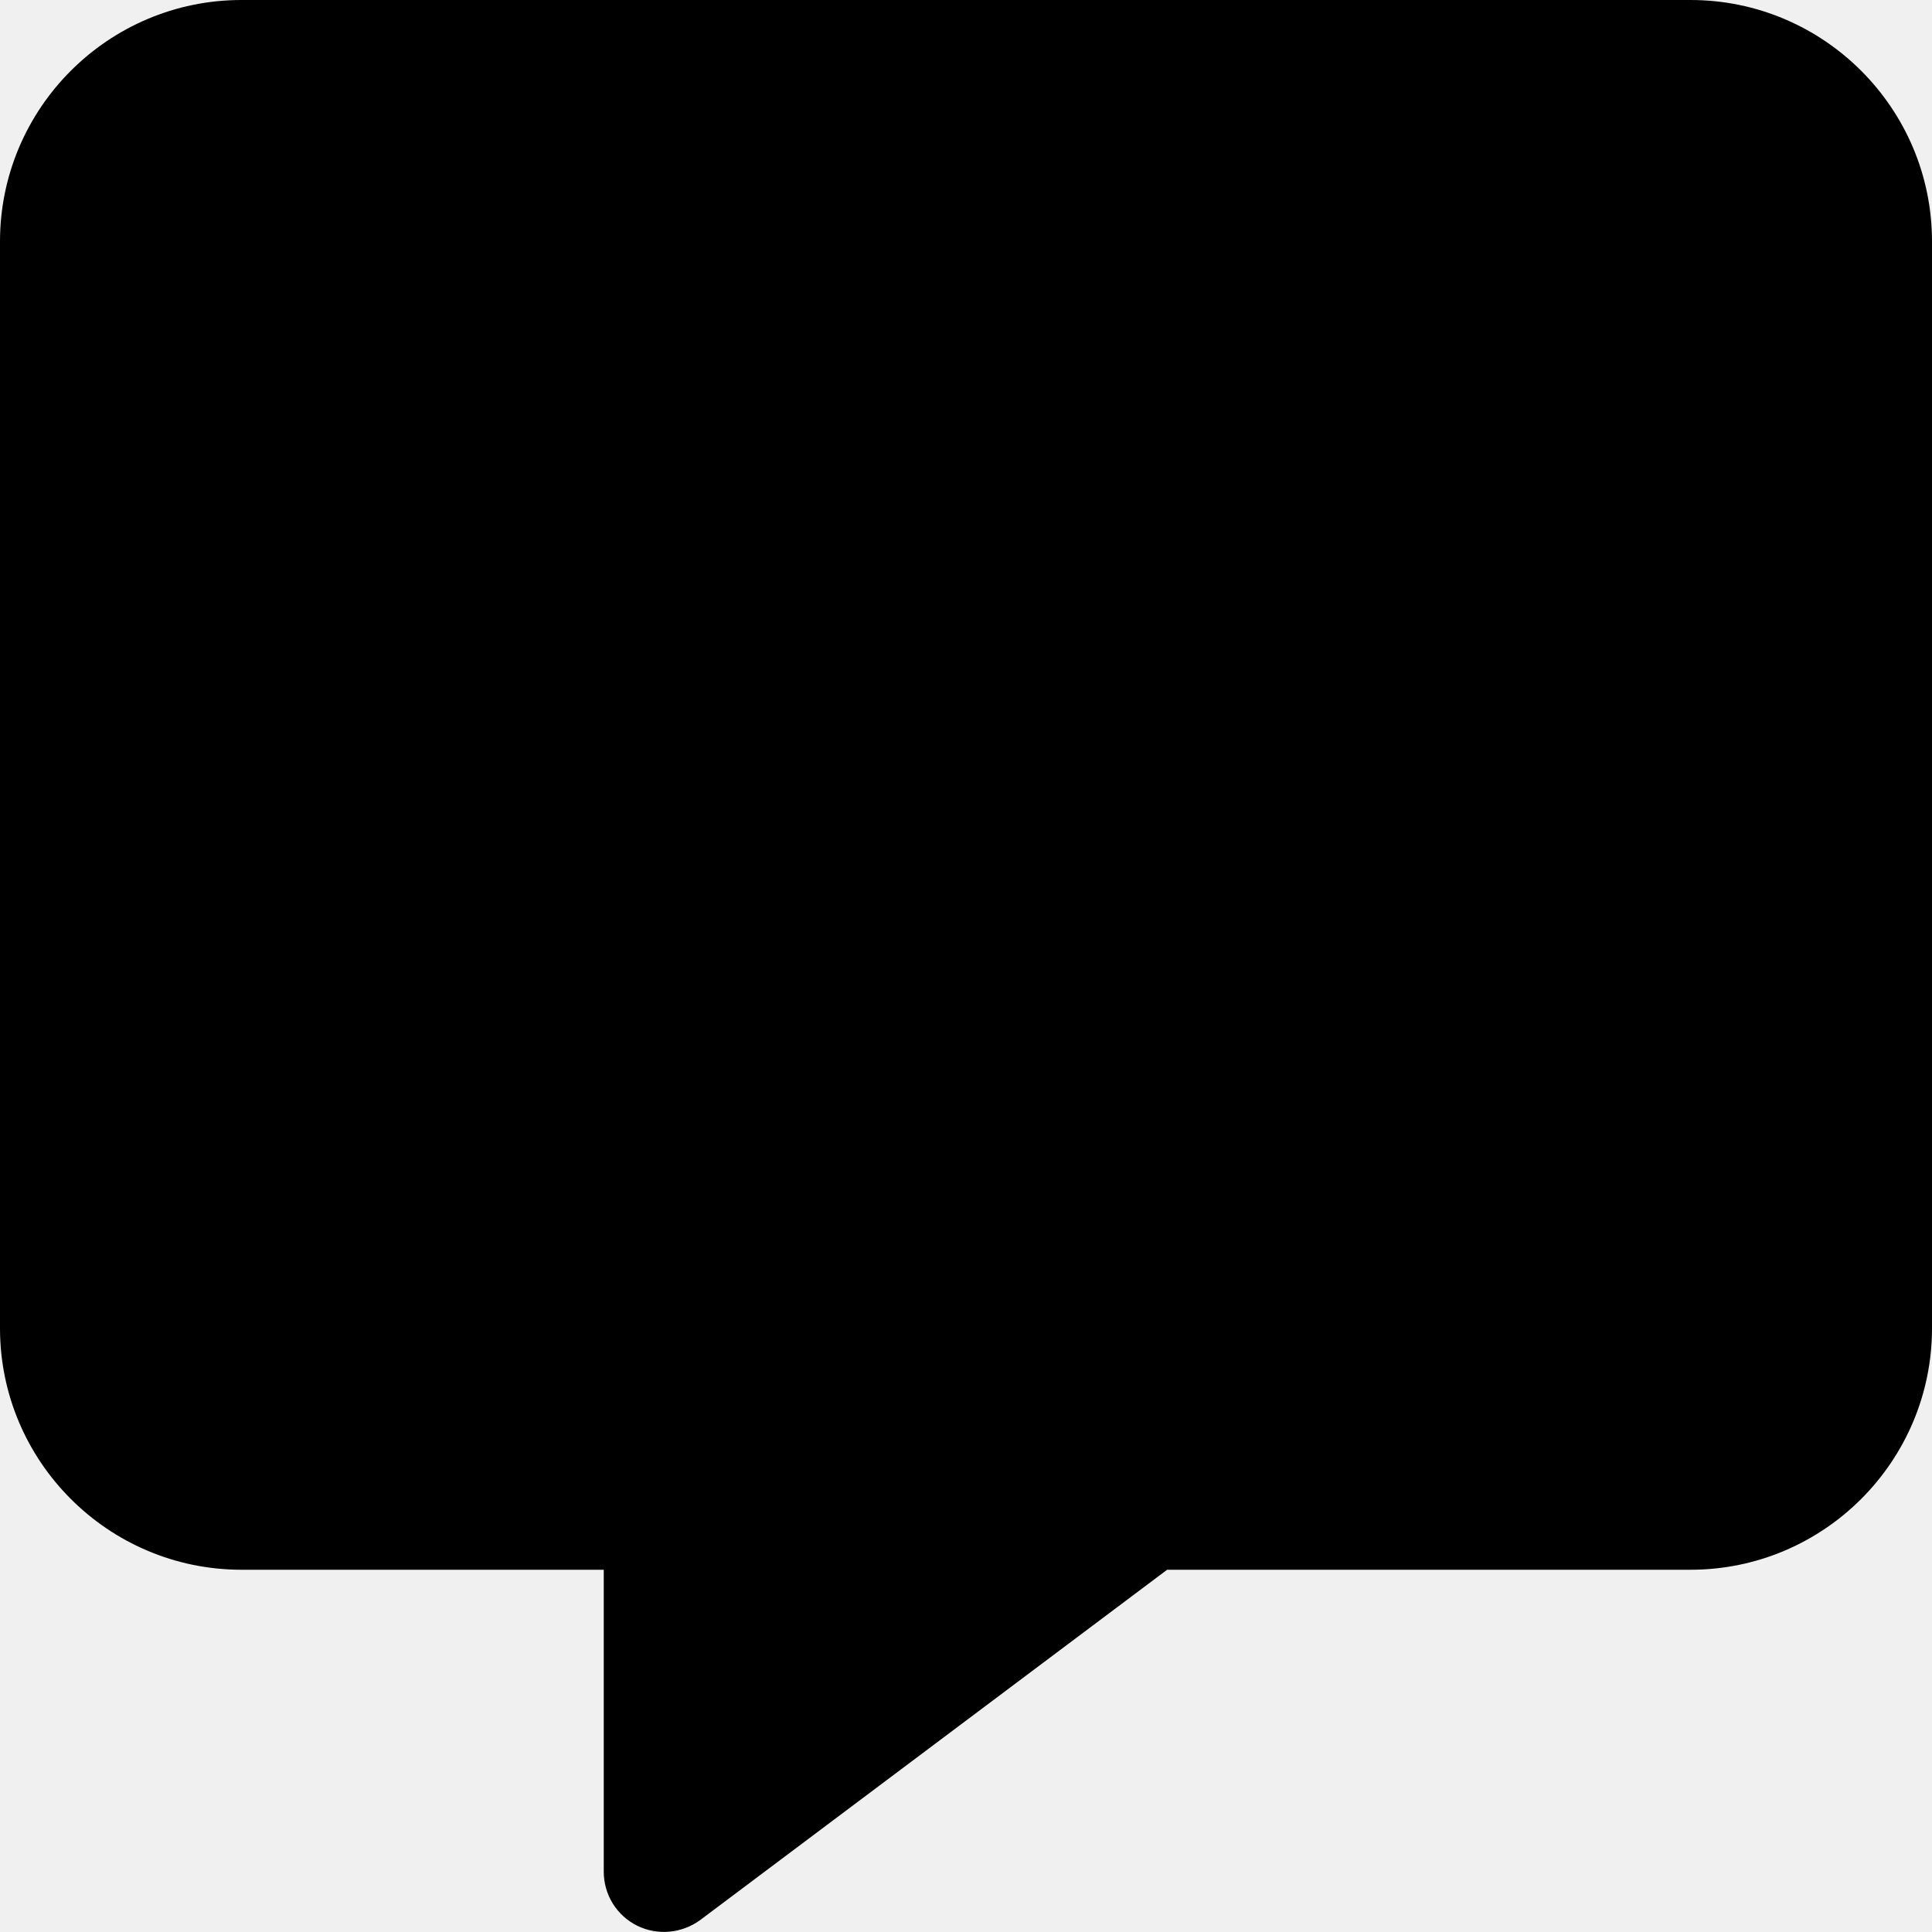
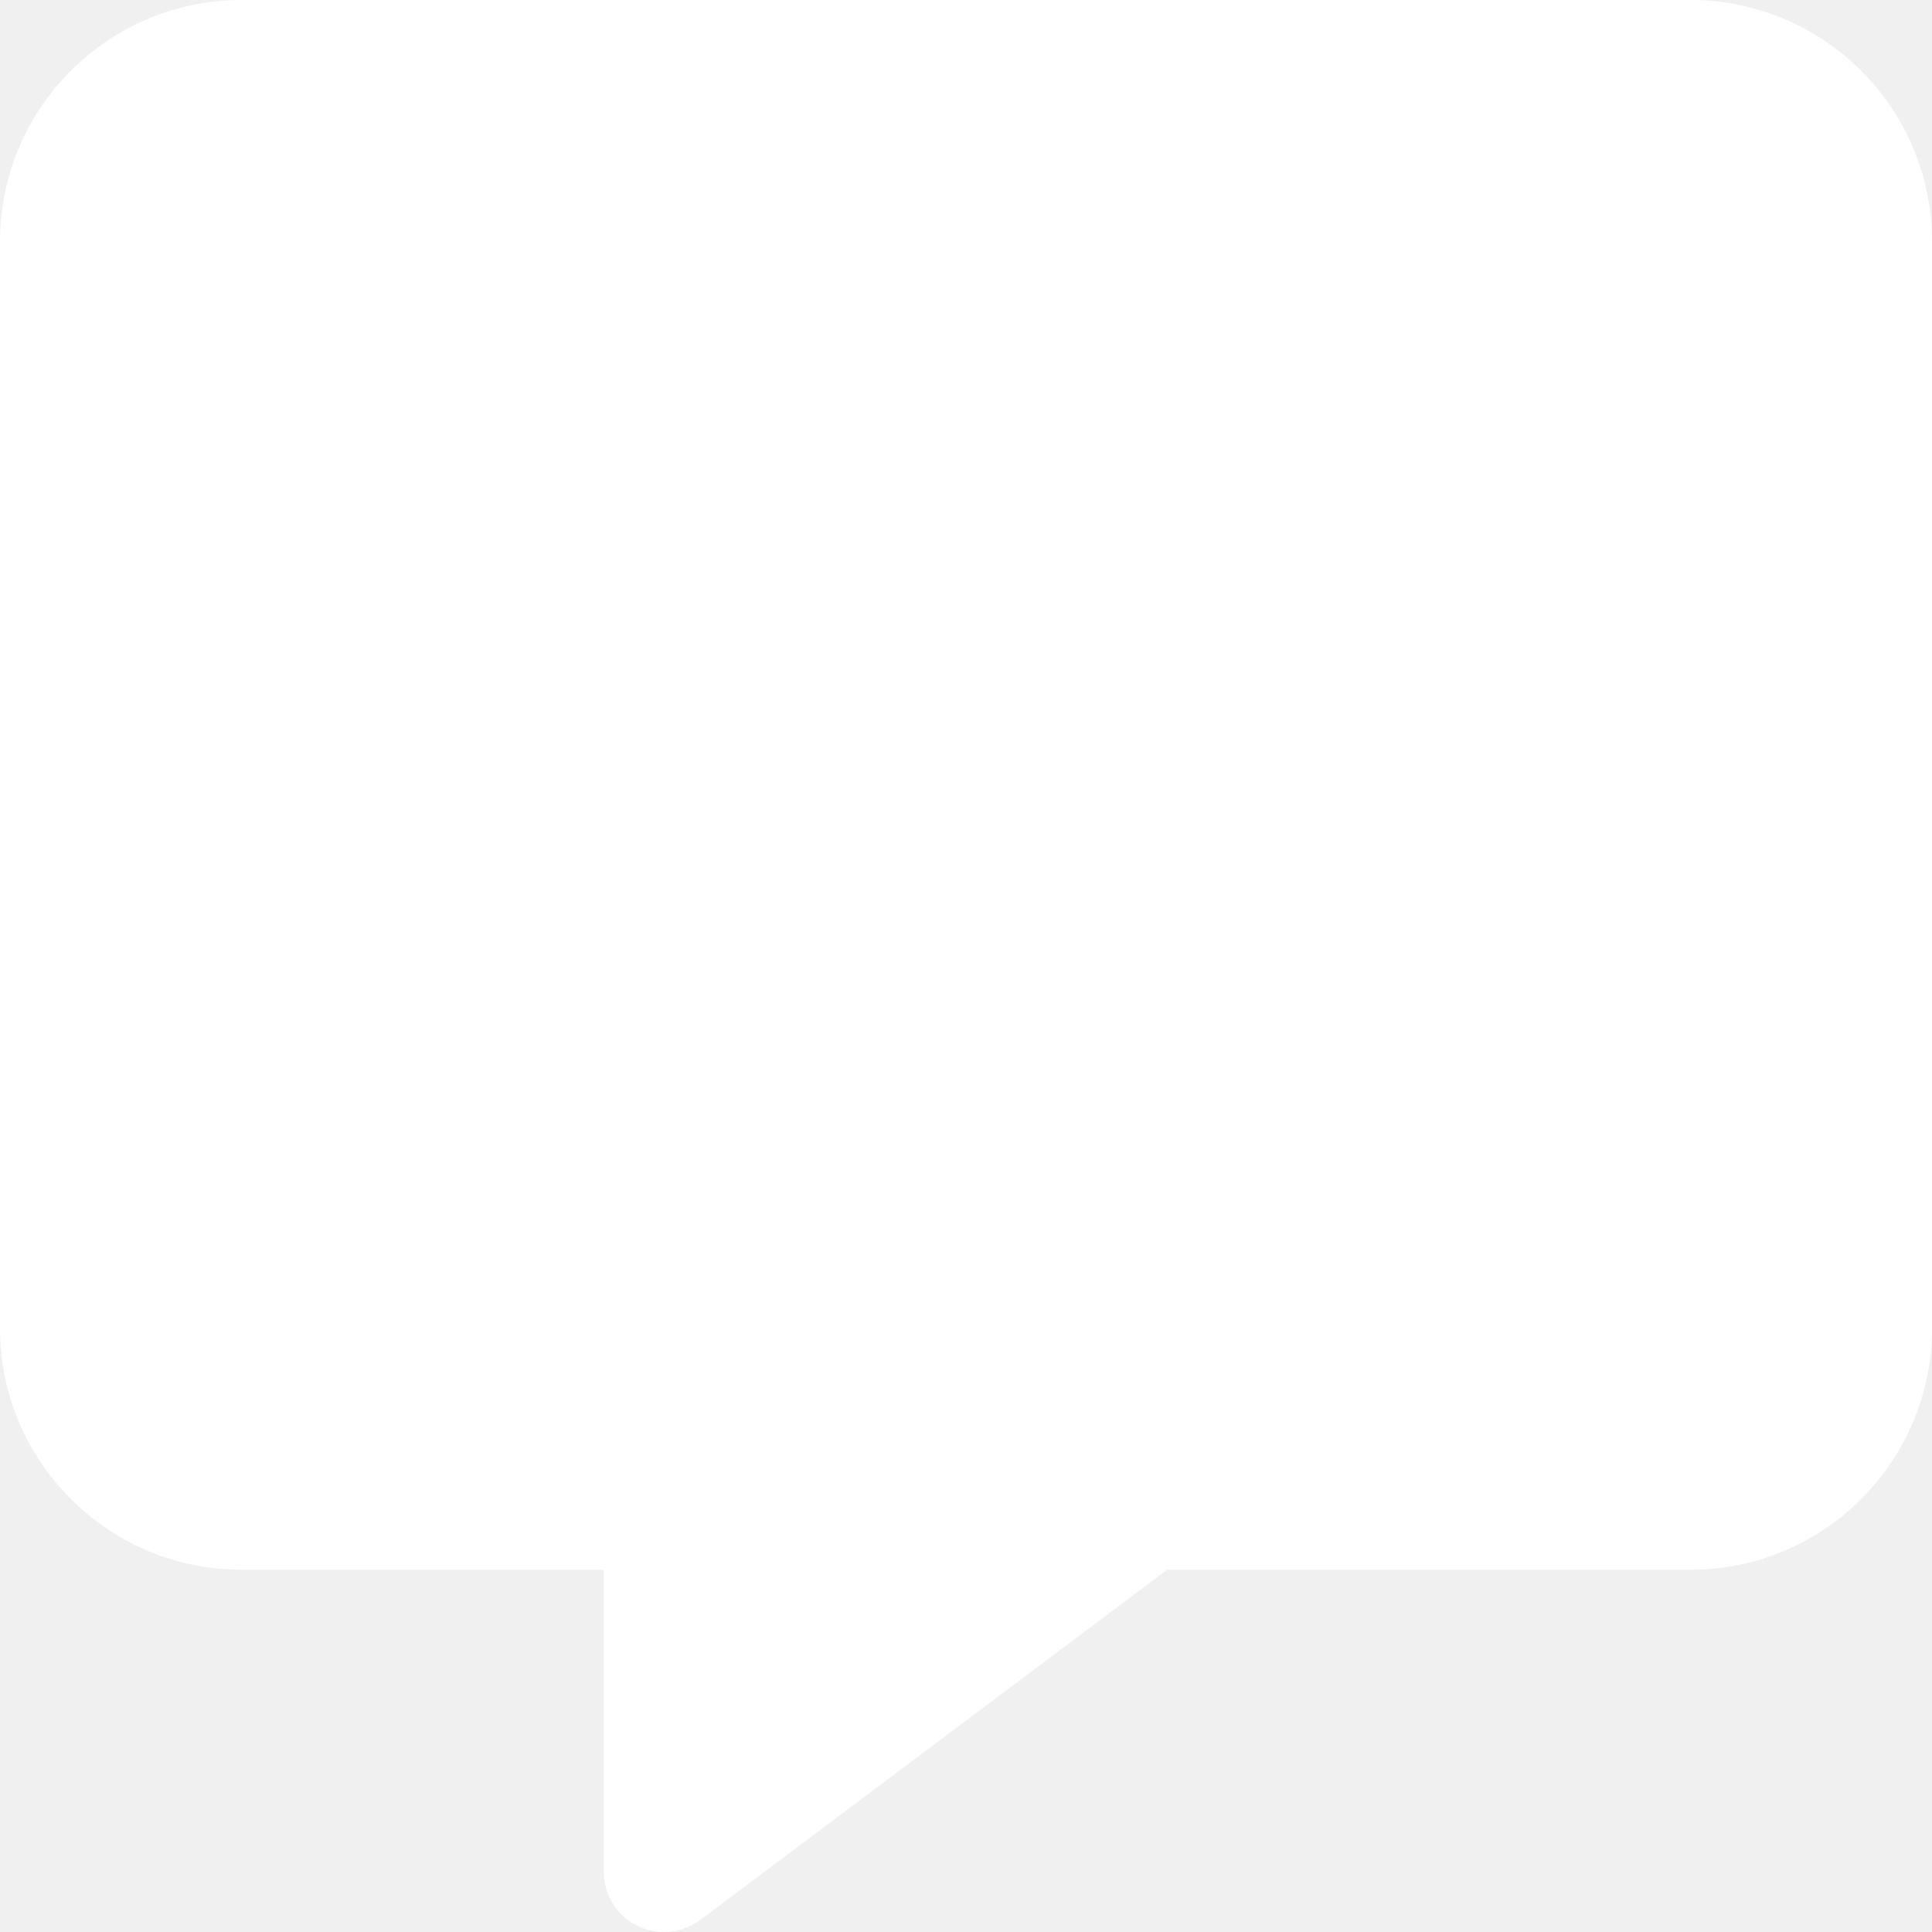
<svg xmlns="http://www.w3.org/2000/svg" viewBox="0 0 512 512">
-   <path d="M64 0C28.7 0 0 28.7 0 64L0 352c0 35.3 28.7 64 64 64l96 0 0 80c0 6.1 3.4 11.6 8.8 14.3s11.9 2.1 16.8-1.5L309.3 416 448 416c35.3 0 64-28.7 64-64l0-288c0-35.3-28.7-64-64-64L64 0z" />
+   <path fill="#ffffff" d="M64 0C28.7 0 0 28.7 0 64L0 352c0 35.3 28.7 64 64 64l96 0 0 80c0 6.1 3.4 11.6 8.8 14.3s11.9 2.1 16.8-1.5L309.3 416 448 416c35.3 0 64-28.7 64-64l0-288c0-35.3-28.7-64-64-64L64 0z" />
</svg>
